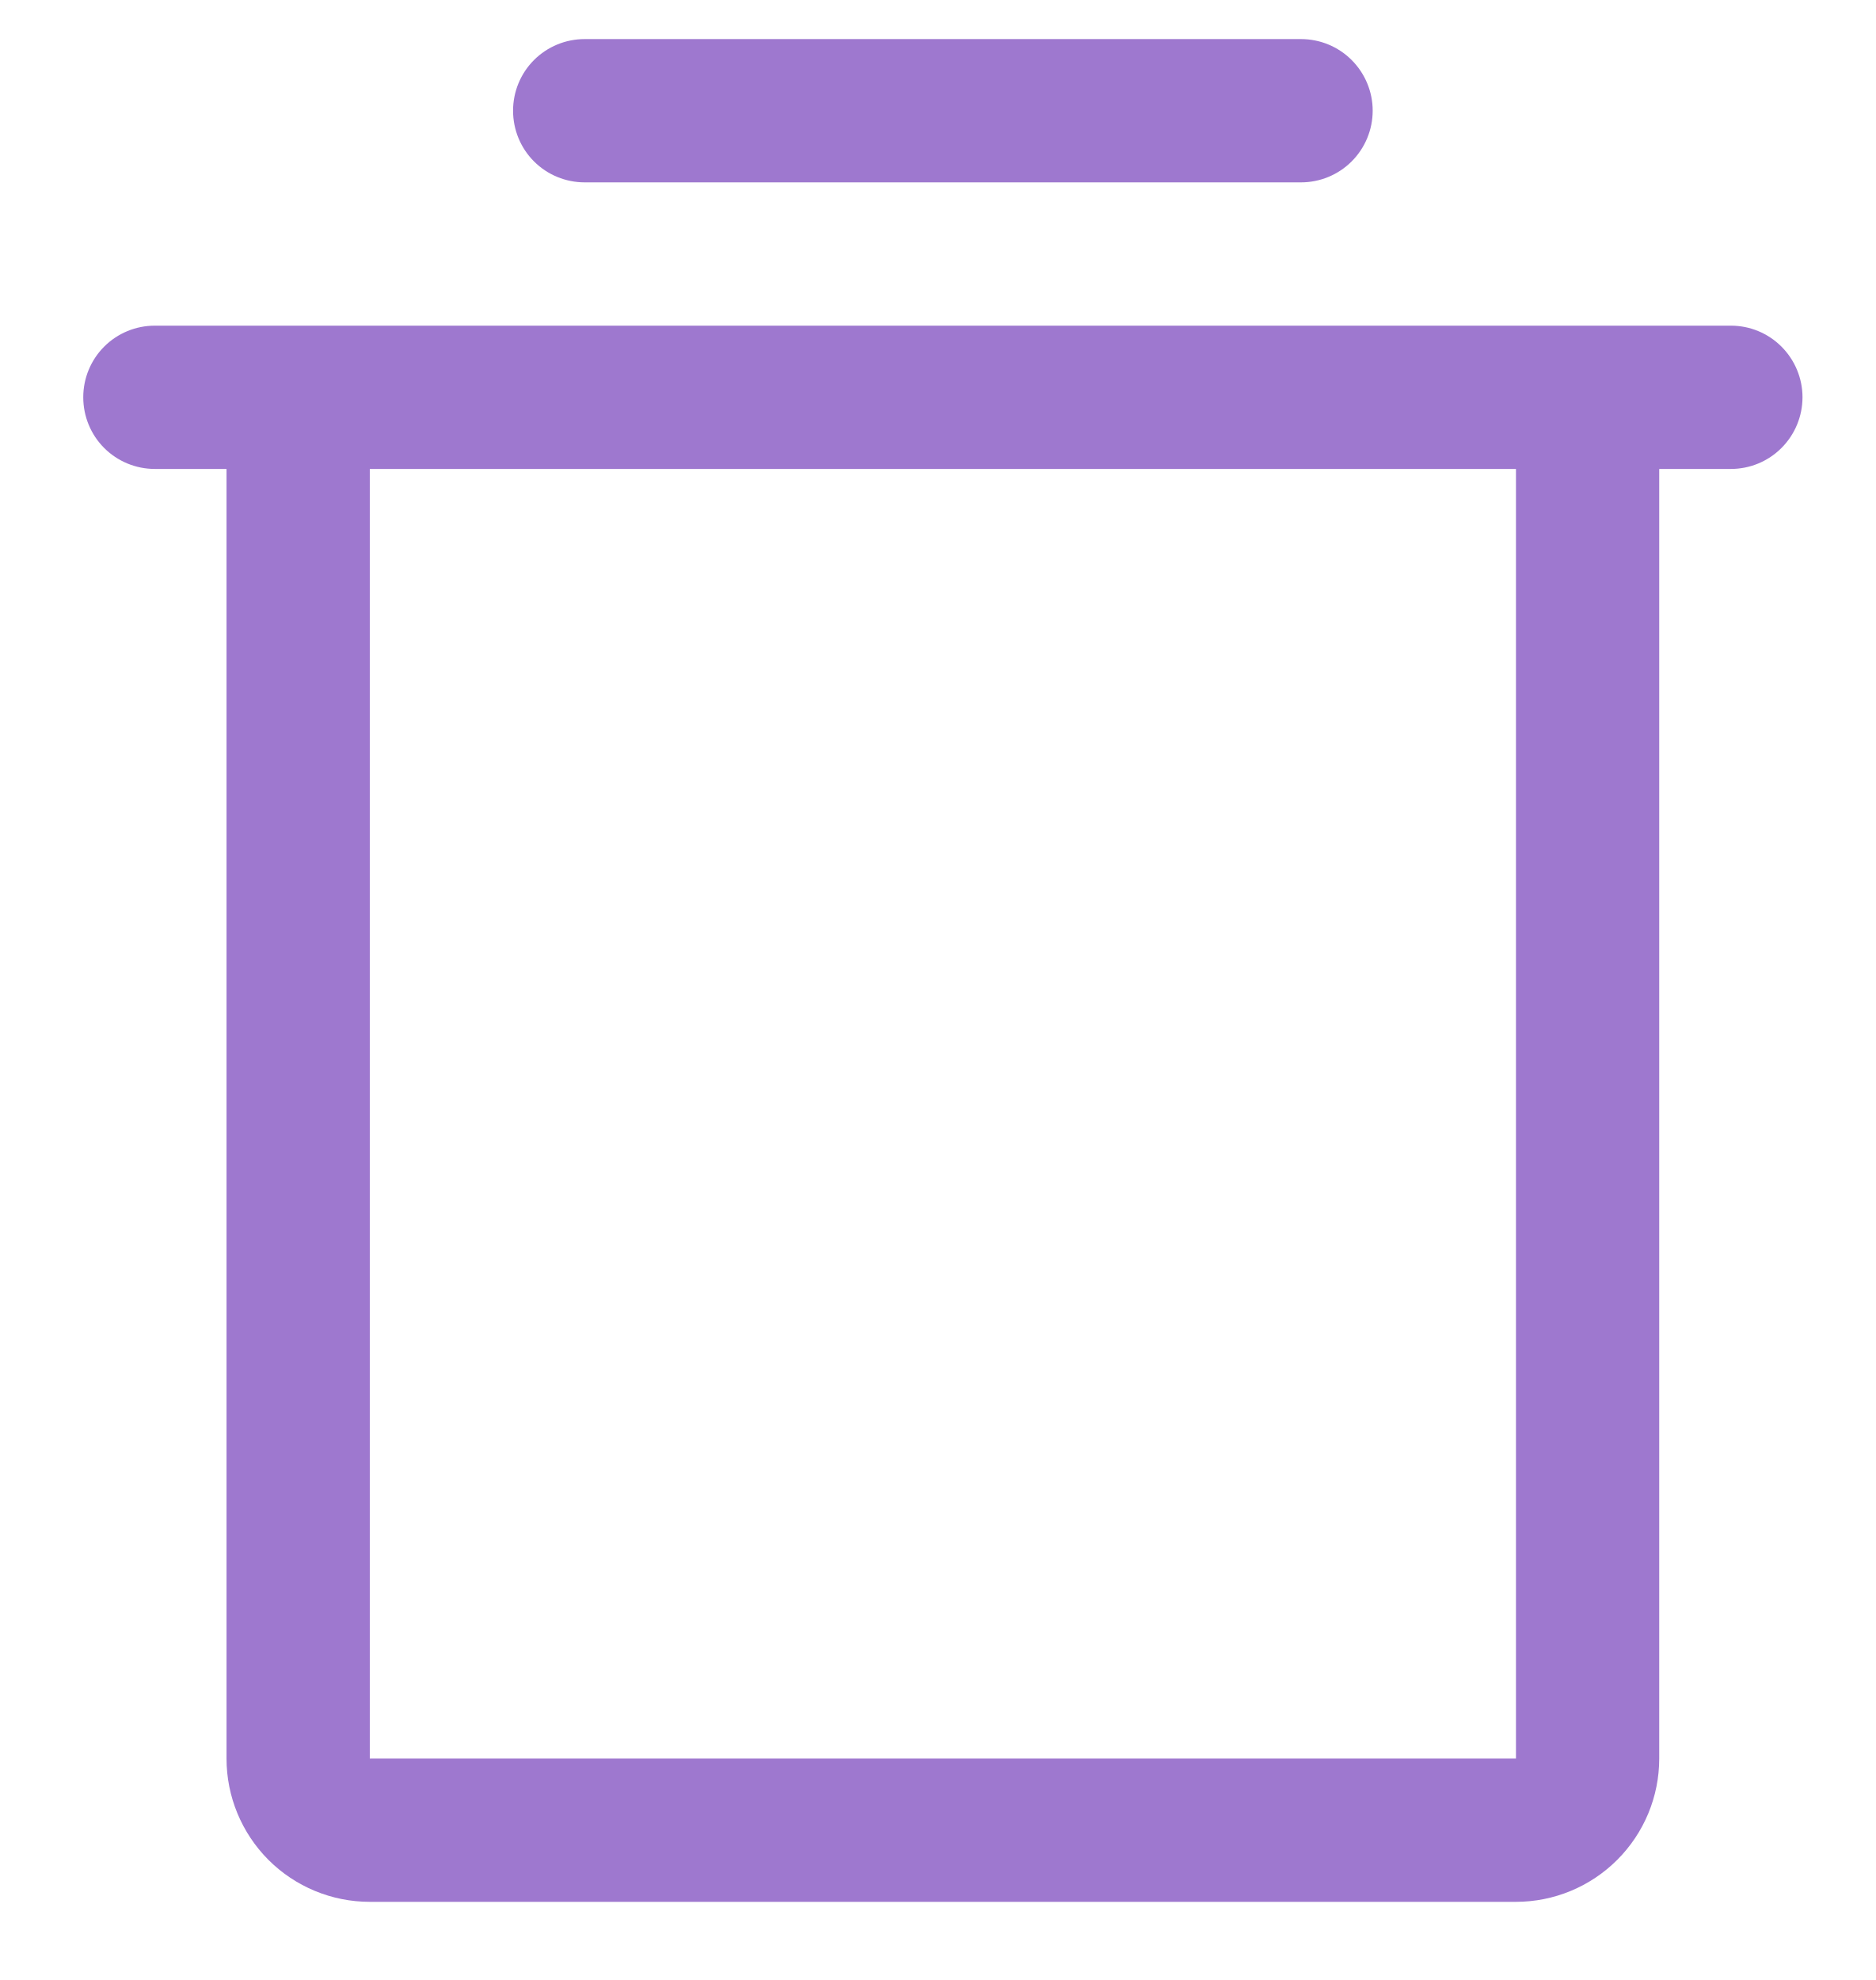
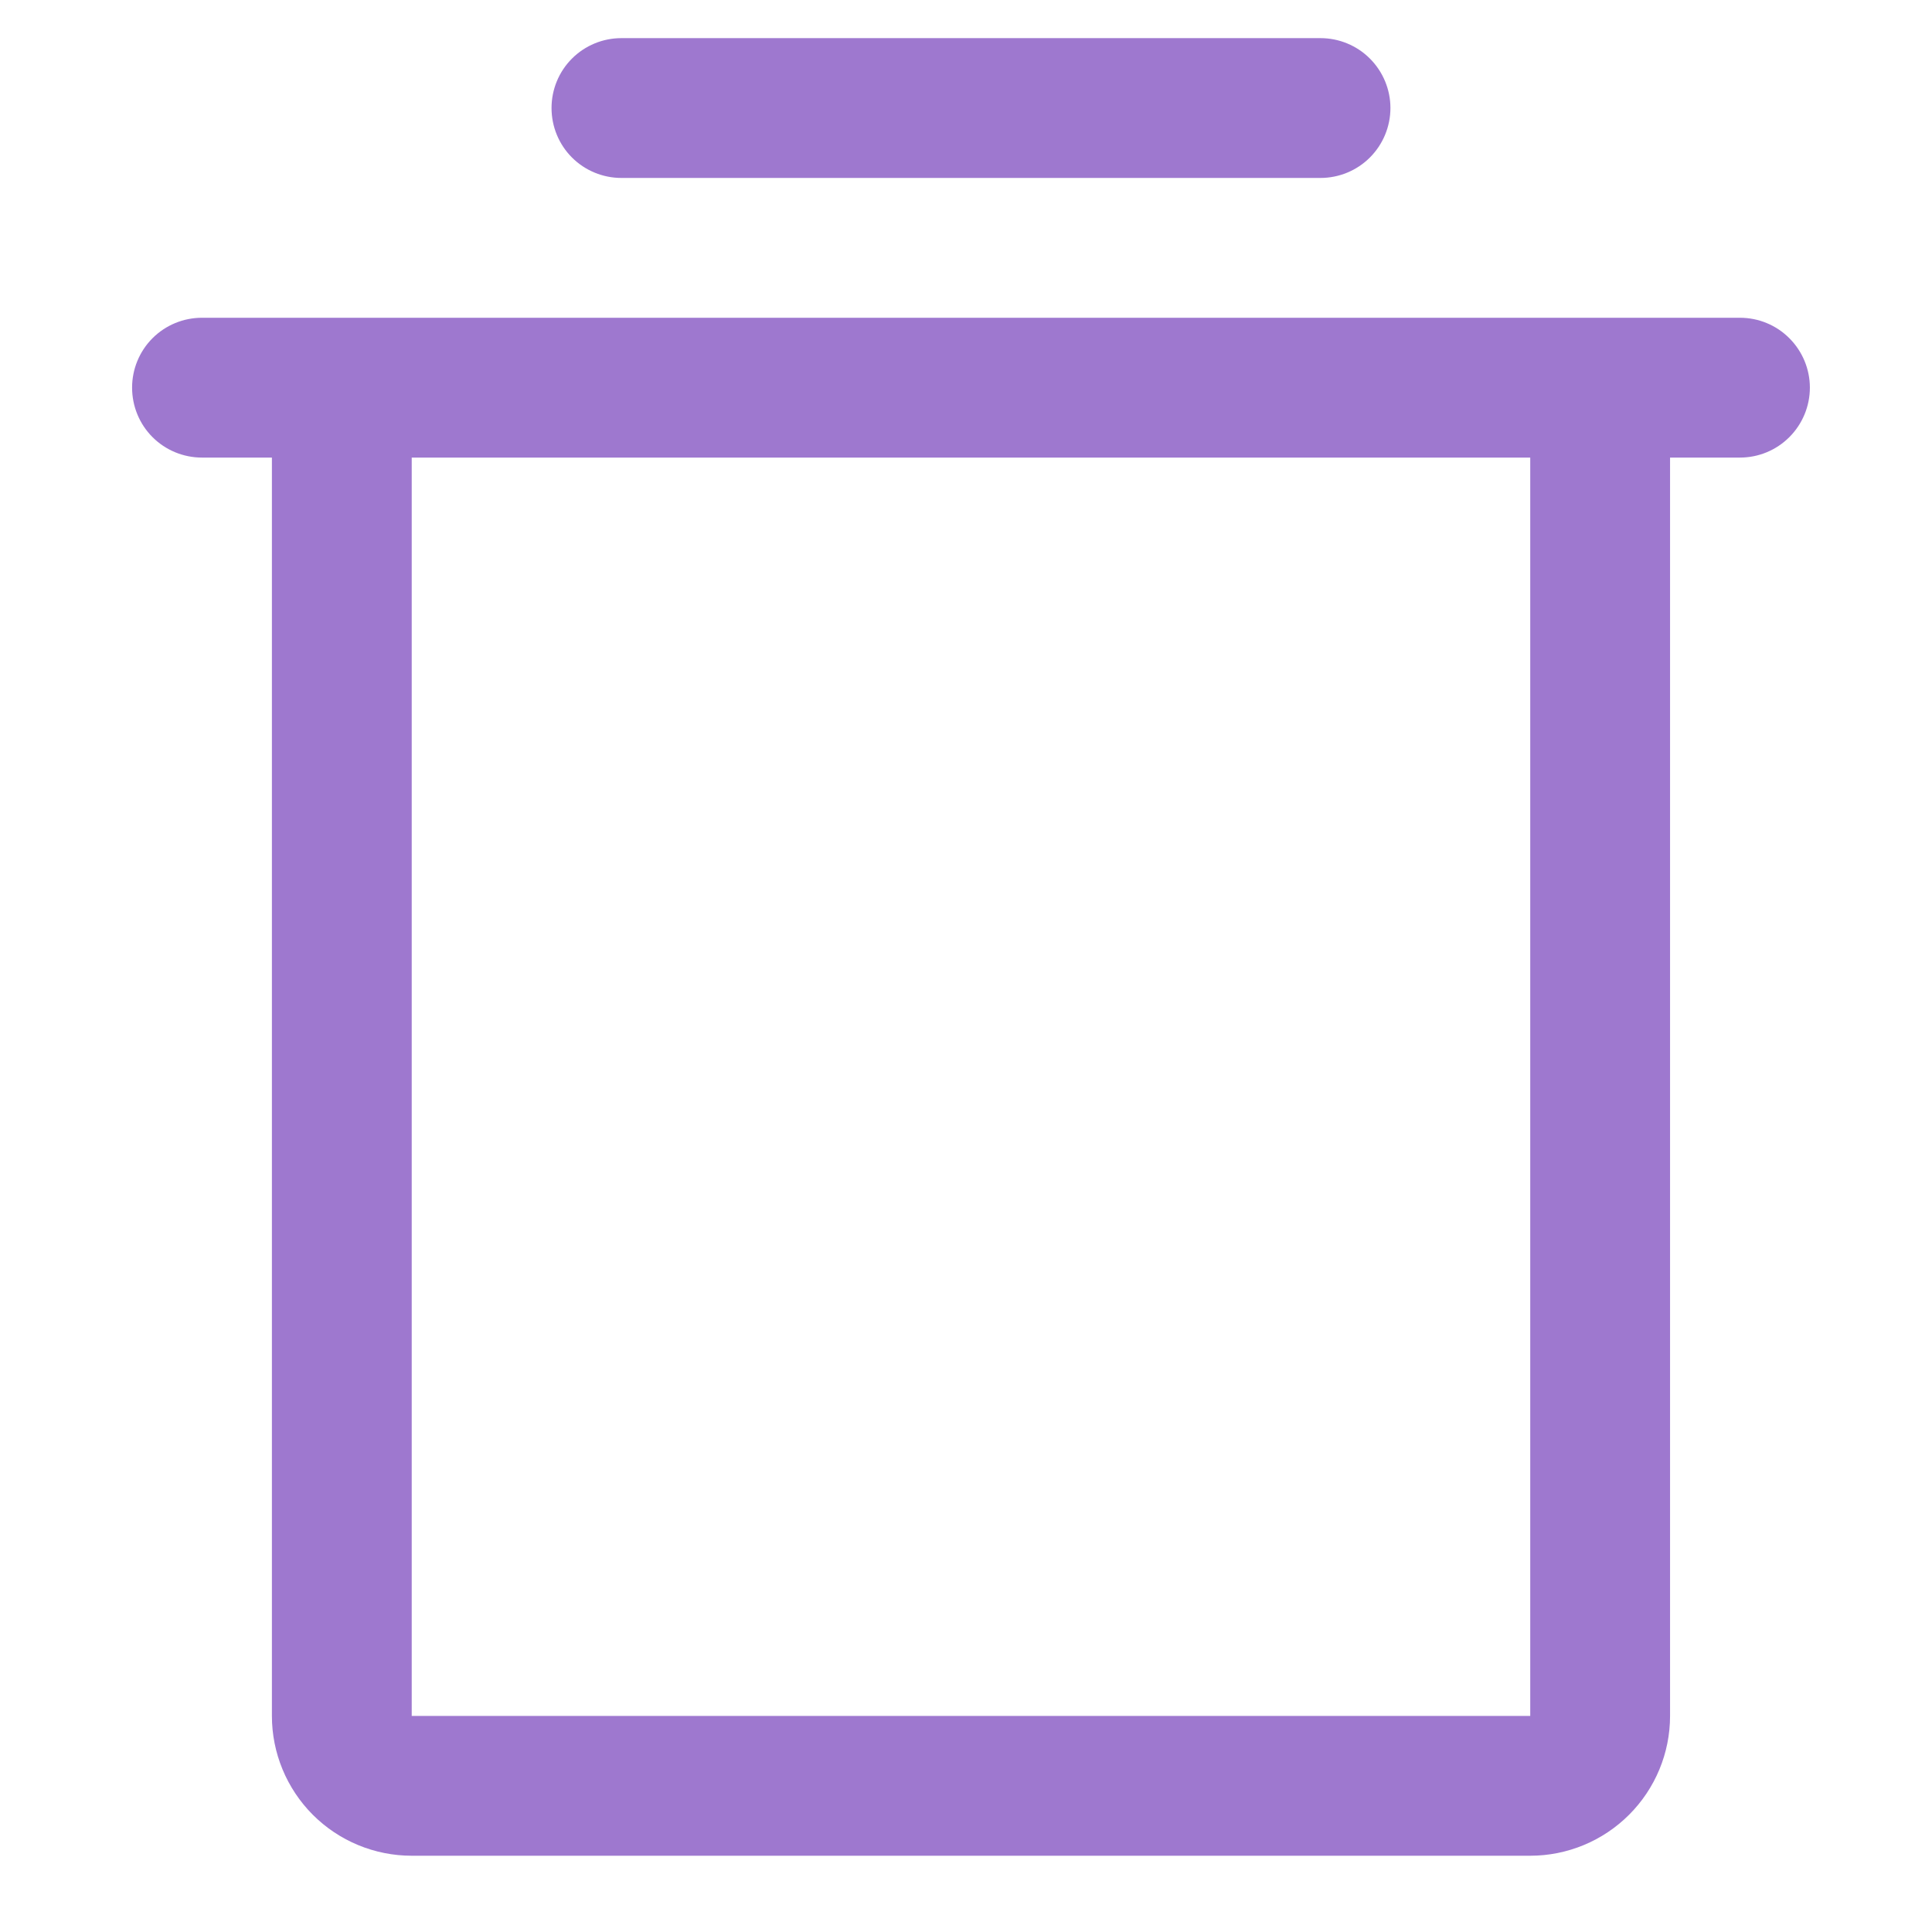
- <svg xmlns="http://www.w3.org/2000/svg" width="18" height="19" viewBox="0 0 18 19" fill="none">
+ <svg xmlns="http://www.w3.org/2000/svg" width="22" height="22" viewBox="0 0 18 19" fill="none">
  <path d="M16.611 3.125H1.486C1.304 3.125 1.129 3.197 1 3.326C0.871 3.455 0.799 3.63 0.799 3.812C0.799 3.995 0.871 4.17 1 4.299C1.129 4.428 1.304 4.5 1.486 4.5H2.174V16.875C2.174 17.24 2.319 17.589 2.576 17.847C2.834 18.105 3.184 18.25 3.549 18.25H14.549C14.913 18.25 15.263 18.105 15.521 17.847C15.779 17.589 15.924 17.24 15.924 16.875V4.5H16.611C16.794 4.5 16.968 4.428 17.097 4.299C17.226 4.17 17.299 3.995 17.299 3.812C17.299 3.63 17.226 3.455 17.097 3.326C16.968 3.197 16.794 3.125 16.611 3.125ZM14.549 16.875H3.549V4.5H14.549V16.875ZM4.924 1.062C4.924 0.88 4.996 0.705 5.125 0.576C5.254 0.447 5.429 0.375 5.611 0.375H12.486C12.668 0.375 12.843 0.447 12.972 0.576C13.101 0.705 13.174 0.88 13.174 1.062C13.174 1.245 13.101 1.42 12.972 1.549C12.843 1.678 12.668 1.75 12.486 1.75H5.611C5.429 1.75 5.254 1.678 5.125 1.549C4.996 1.42 4.924 1.245 4.924 1.062Z" fill="#9E78CF" />
</svg>
